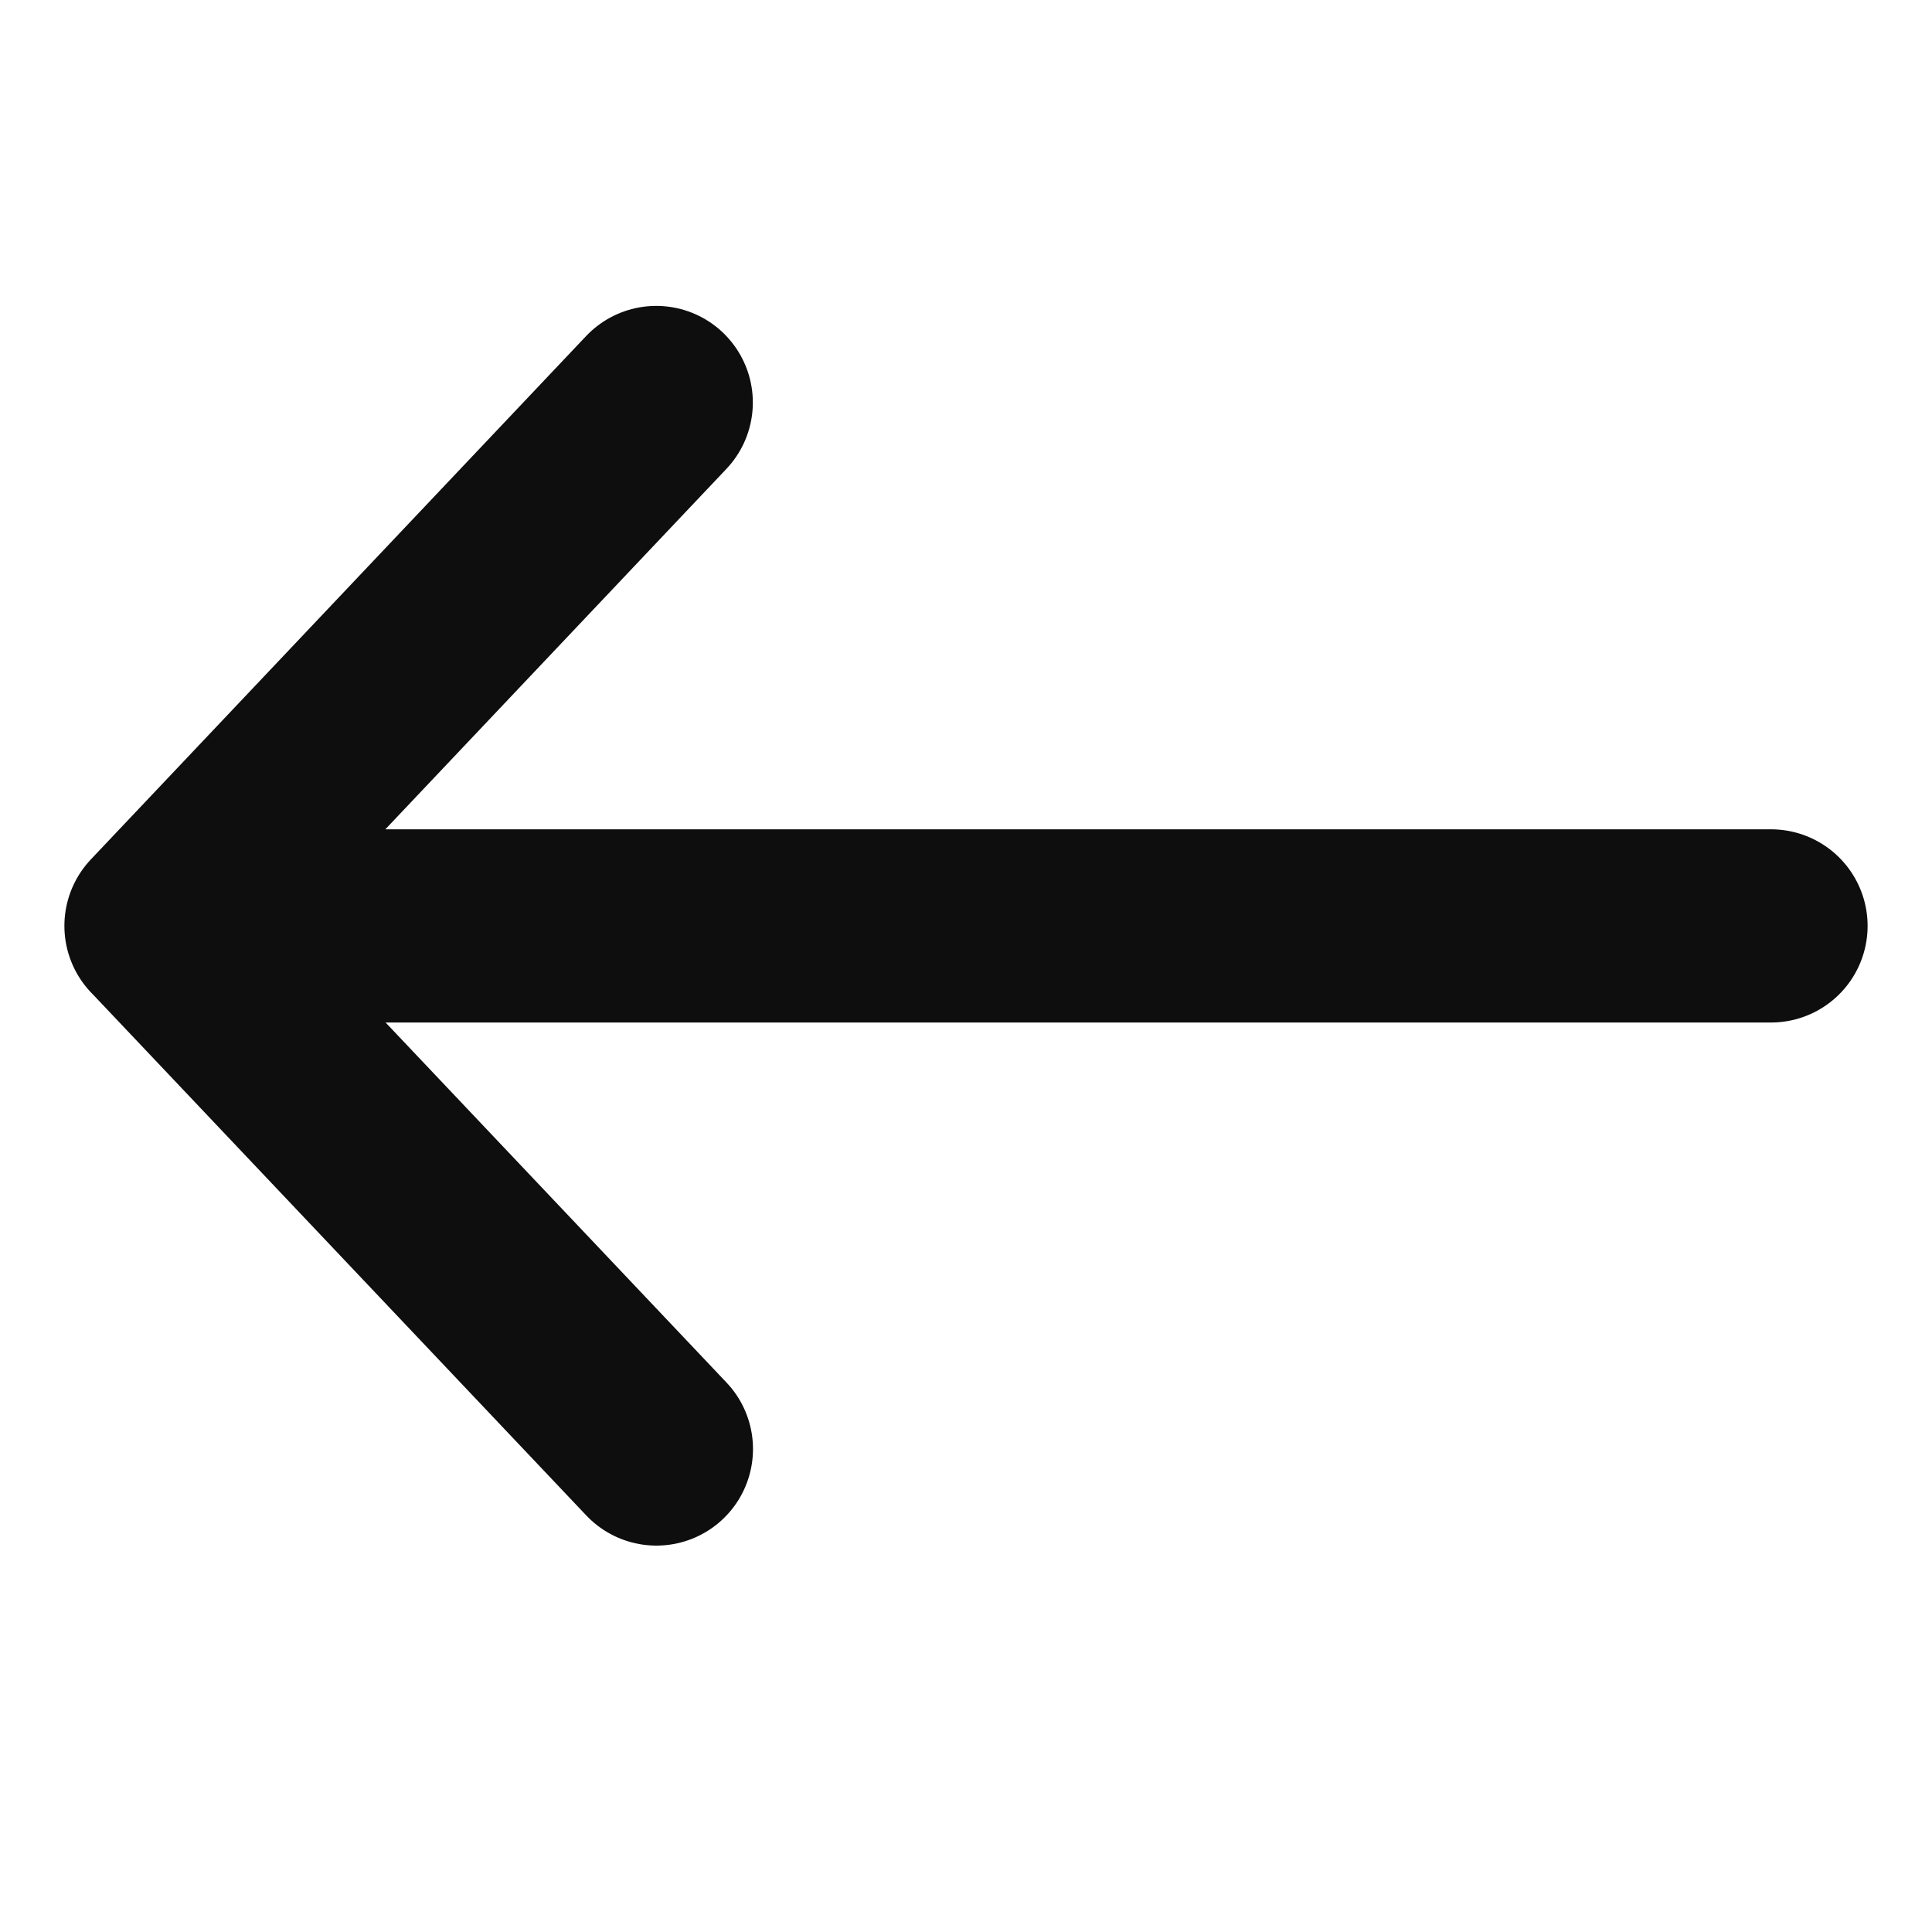
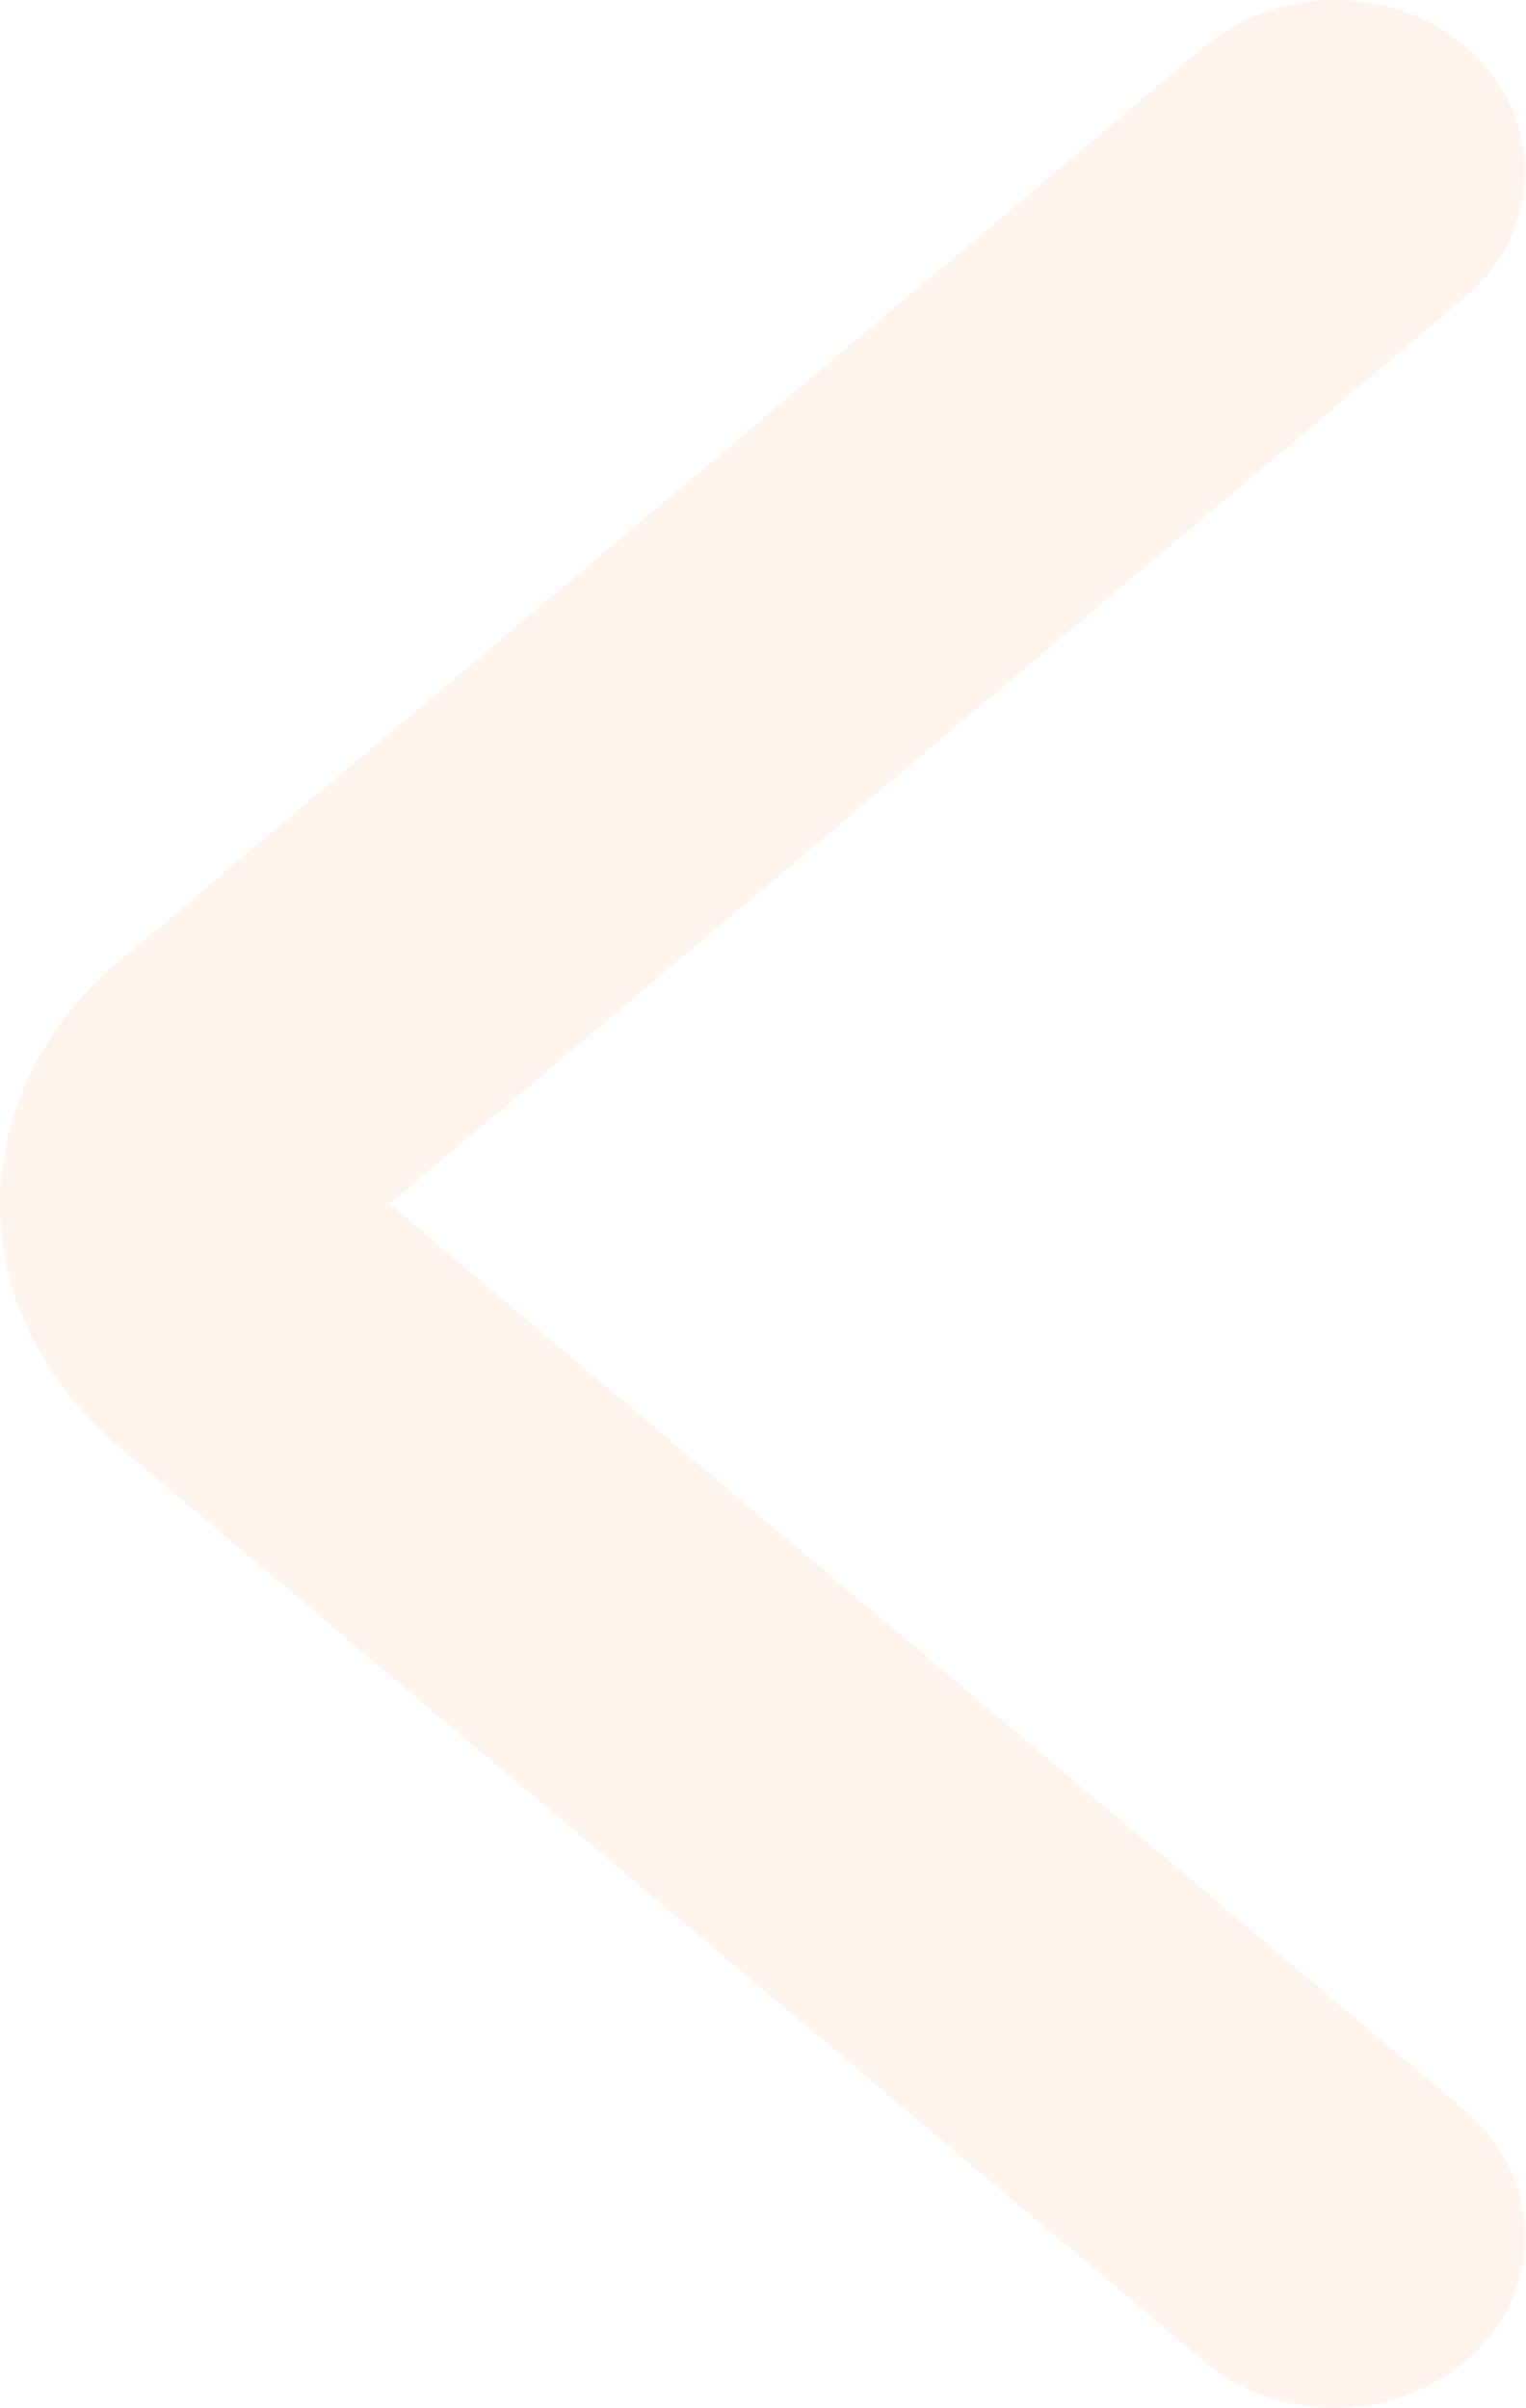
- <svg xmlns="http://www.w3.org/2000/svg" width="24" height="24" viewBox="0 0 24 24" fill="none">
-   <path d="M8.152 5L2 11.501L8.154 18M22 11.502H2" stroke="#0E0E0E" stroke-width="2.4" stroke-linecap="round" stroke-linejoin="round" />
+ <svg xmlns="http://www.w3.org/2000/svg" width="19" height="30" viewBox="0 0 19 30" fill="none">
+   <path d="M8.94064e-07 14.999C8.447e-07 13.87 0.534 12.773 1.463 11.991L15.003 0.578C15.962 -0.23 17.466 -0.185 18.361 0.678C19.252 1.542 19.204 2.901 18.247 3.706L4.852 14.999L18.247 26.293C19.206 27.098 19.254 28.459 18.361 29.32C17.466 30.184 15.962 30.231 15.003 29.423L1.463 18.01C0.534 17.226 9.43428e-07 16.129 8.94064e-07 14.999Z" fill="#FFF5EE" />
</svg>
